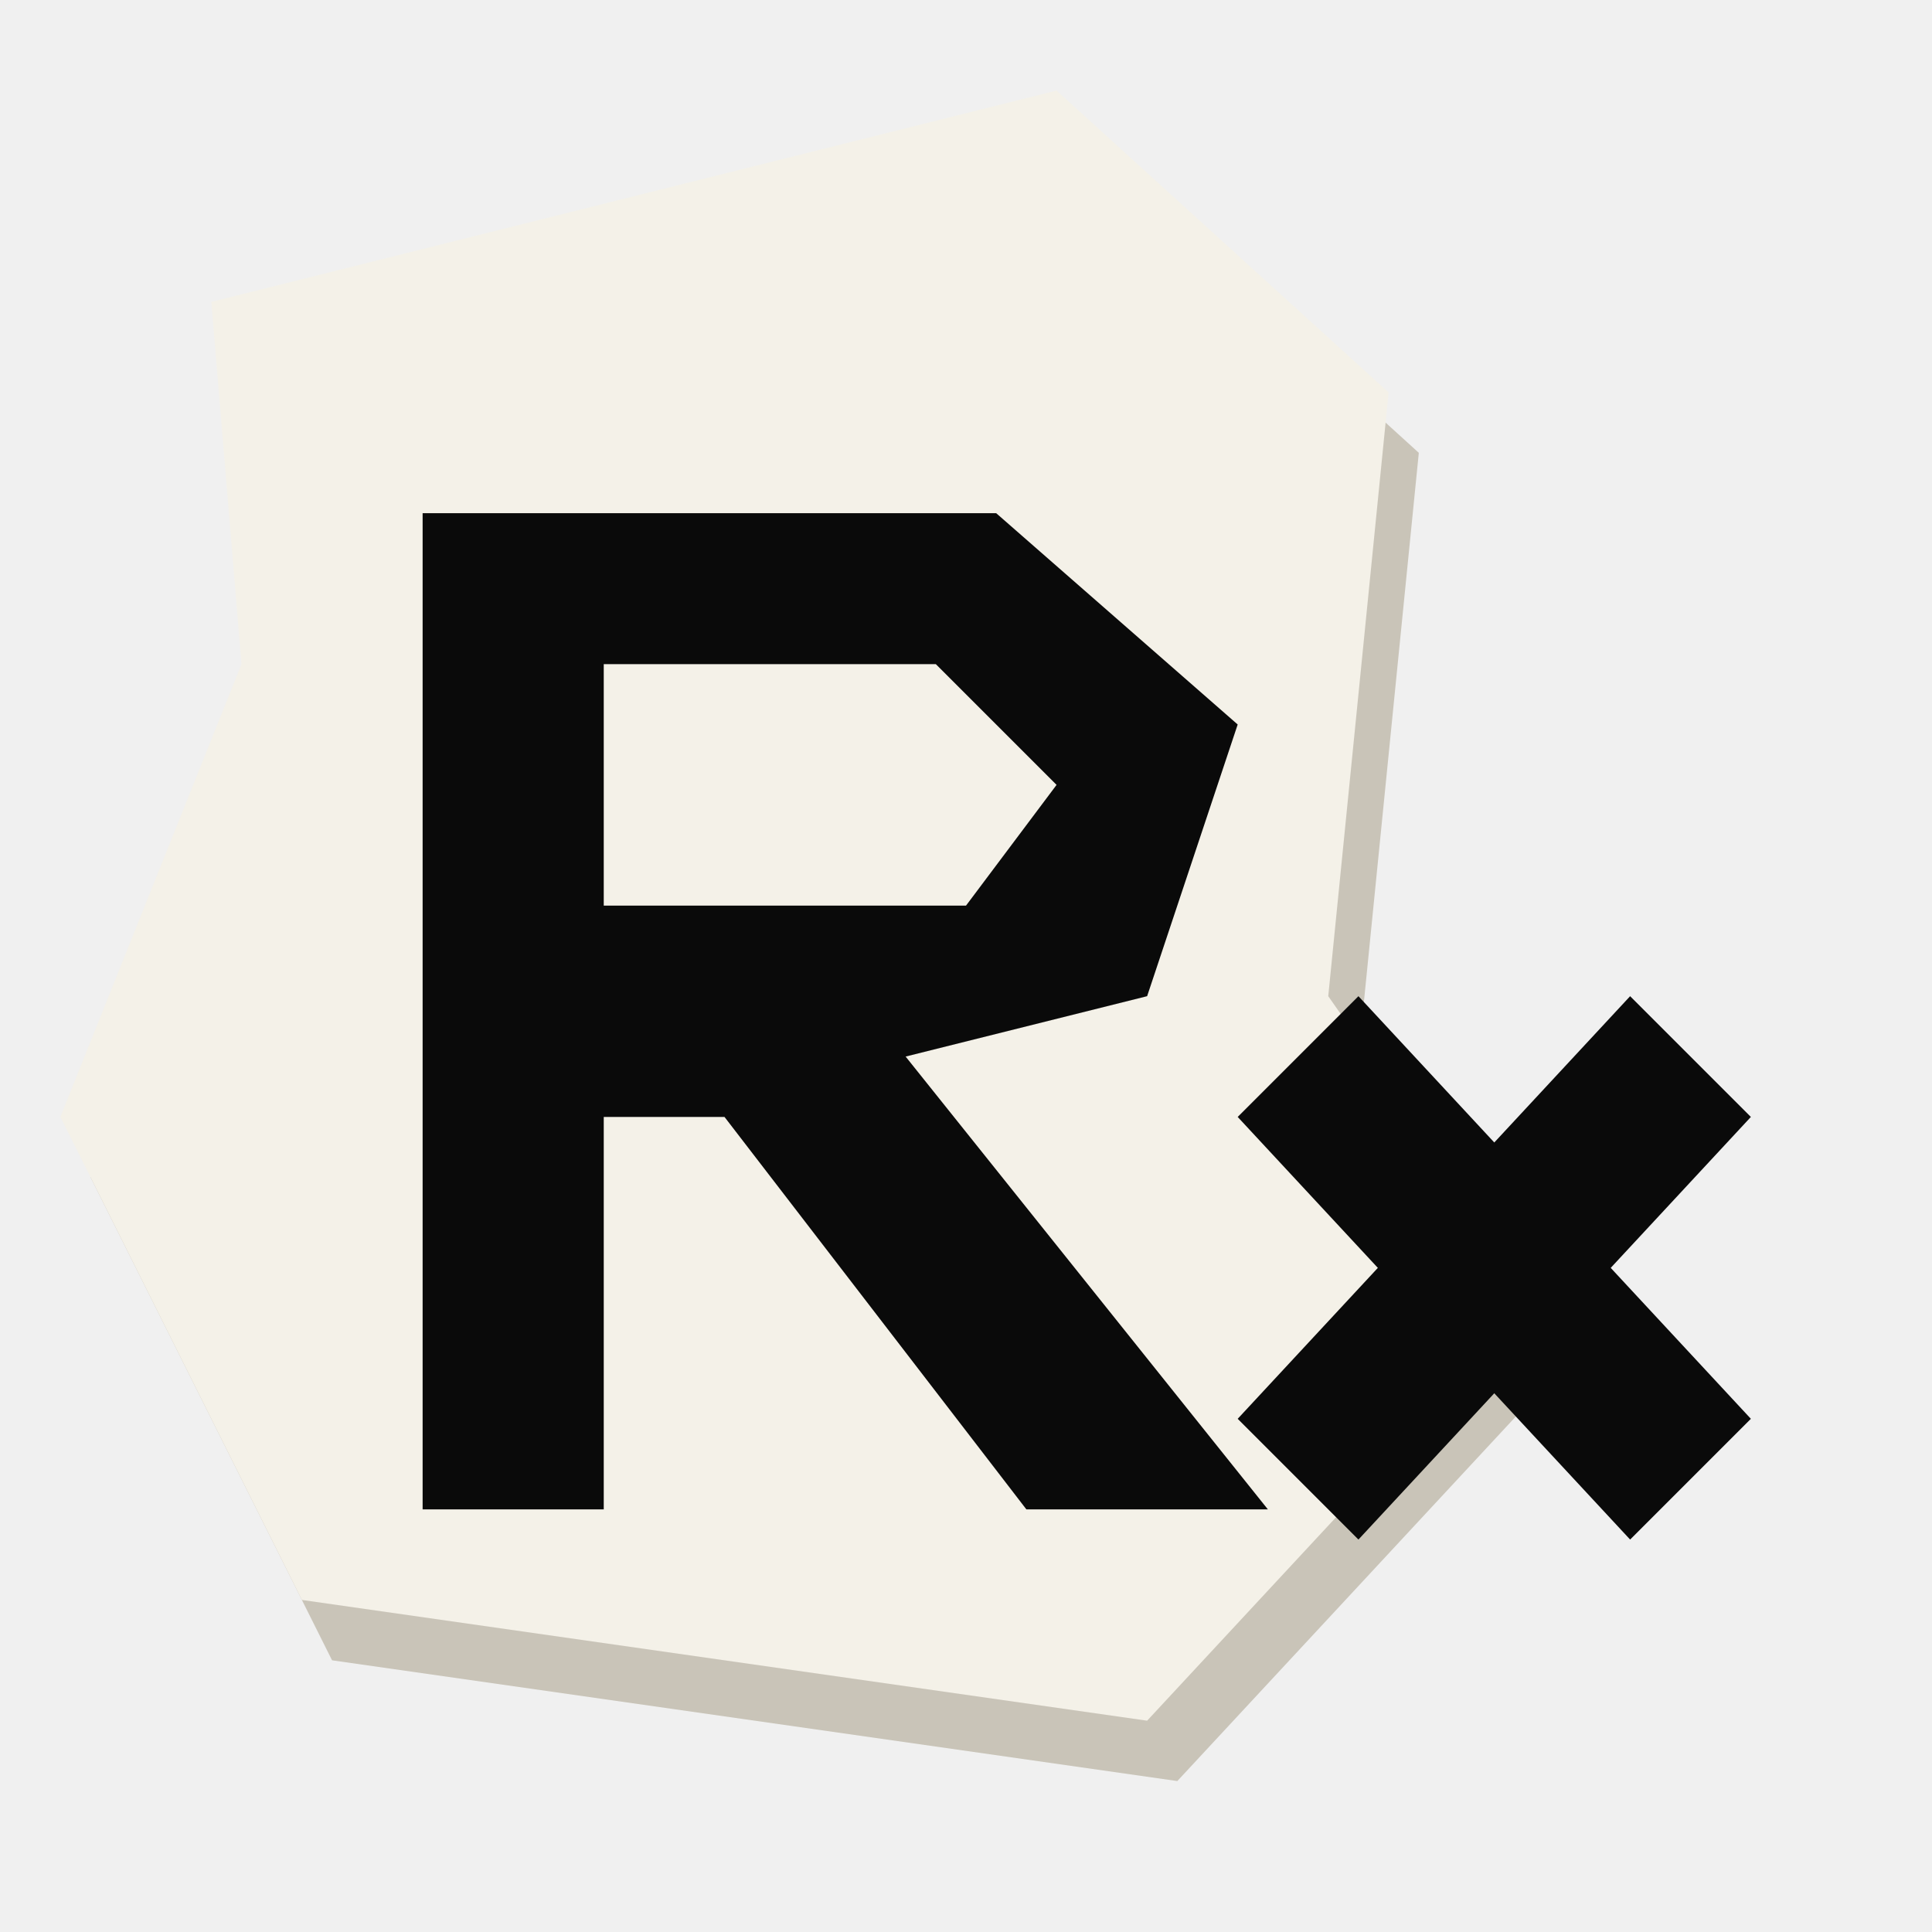
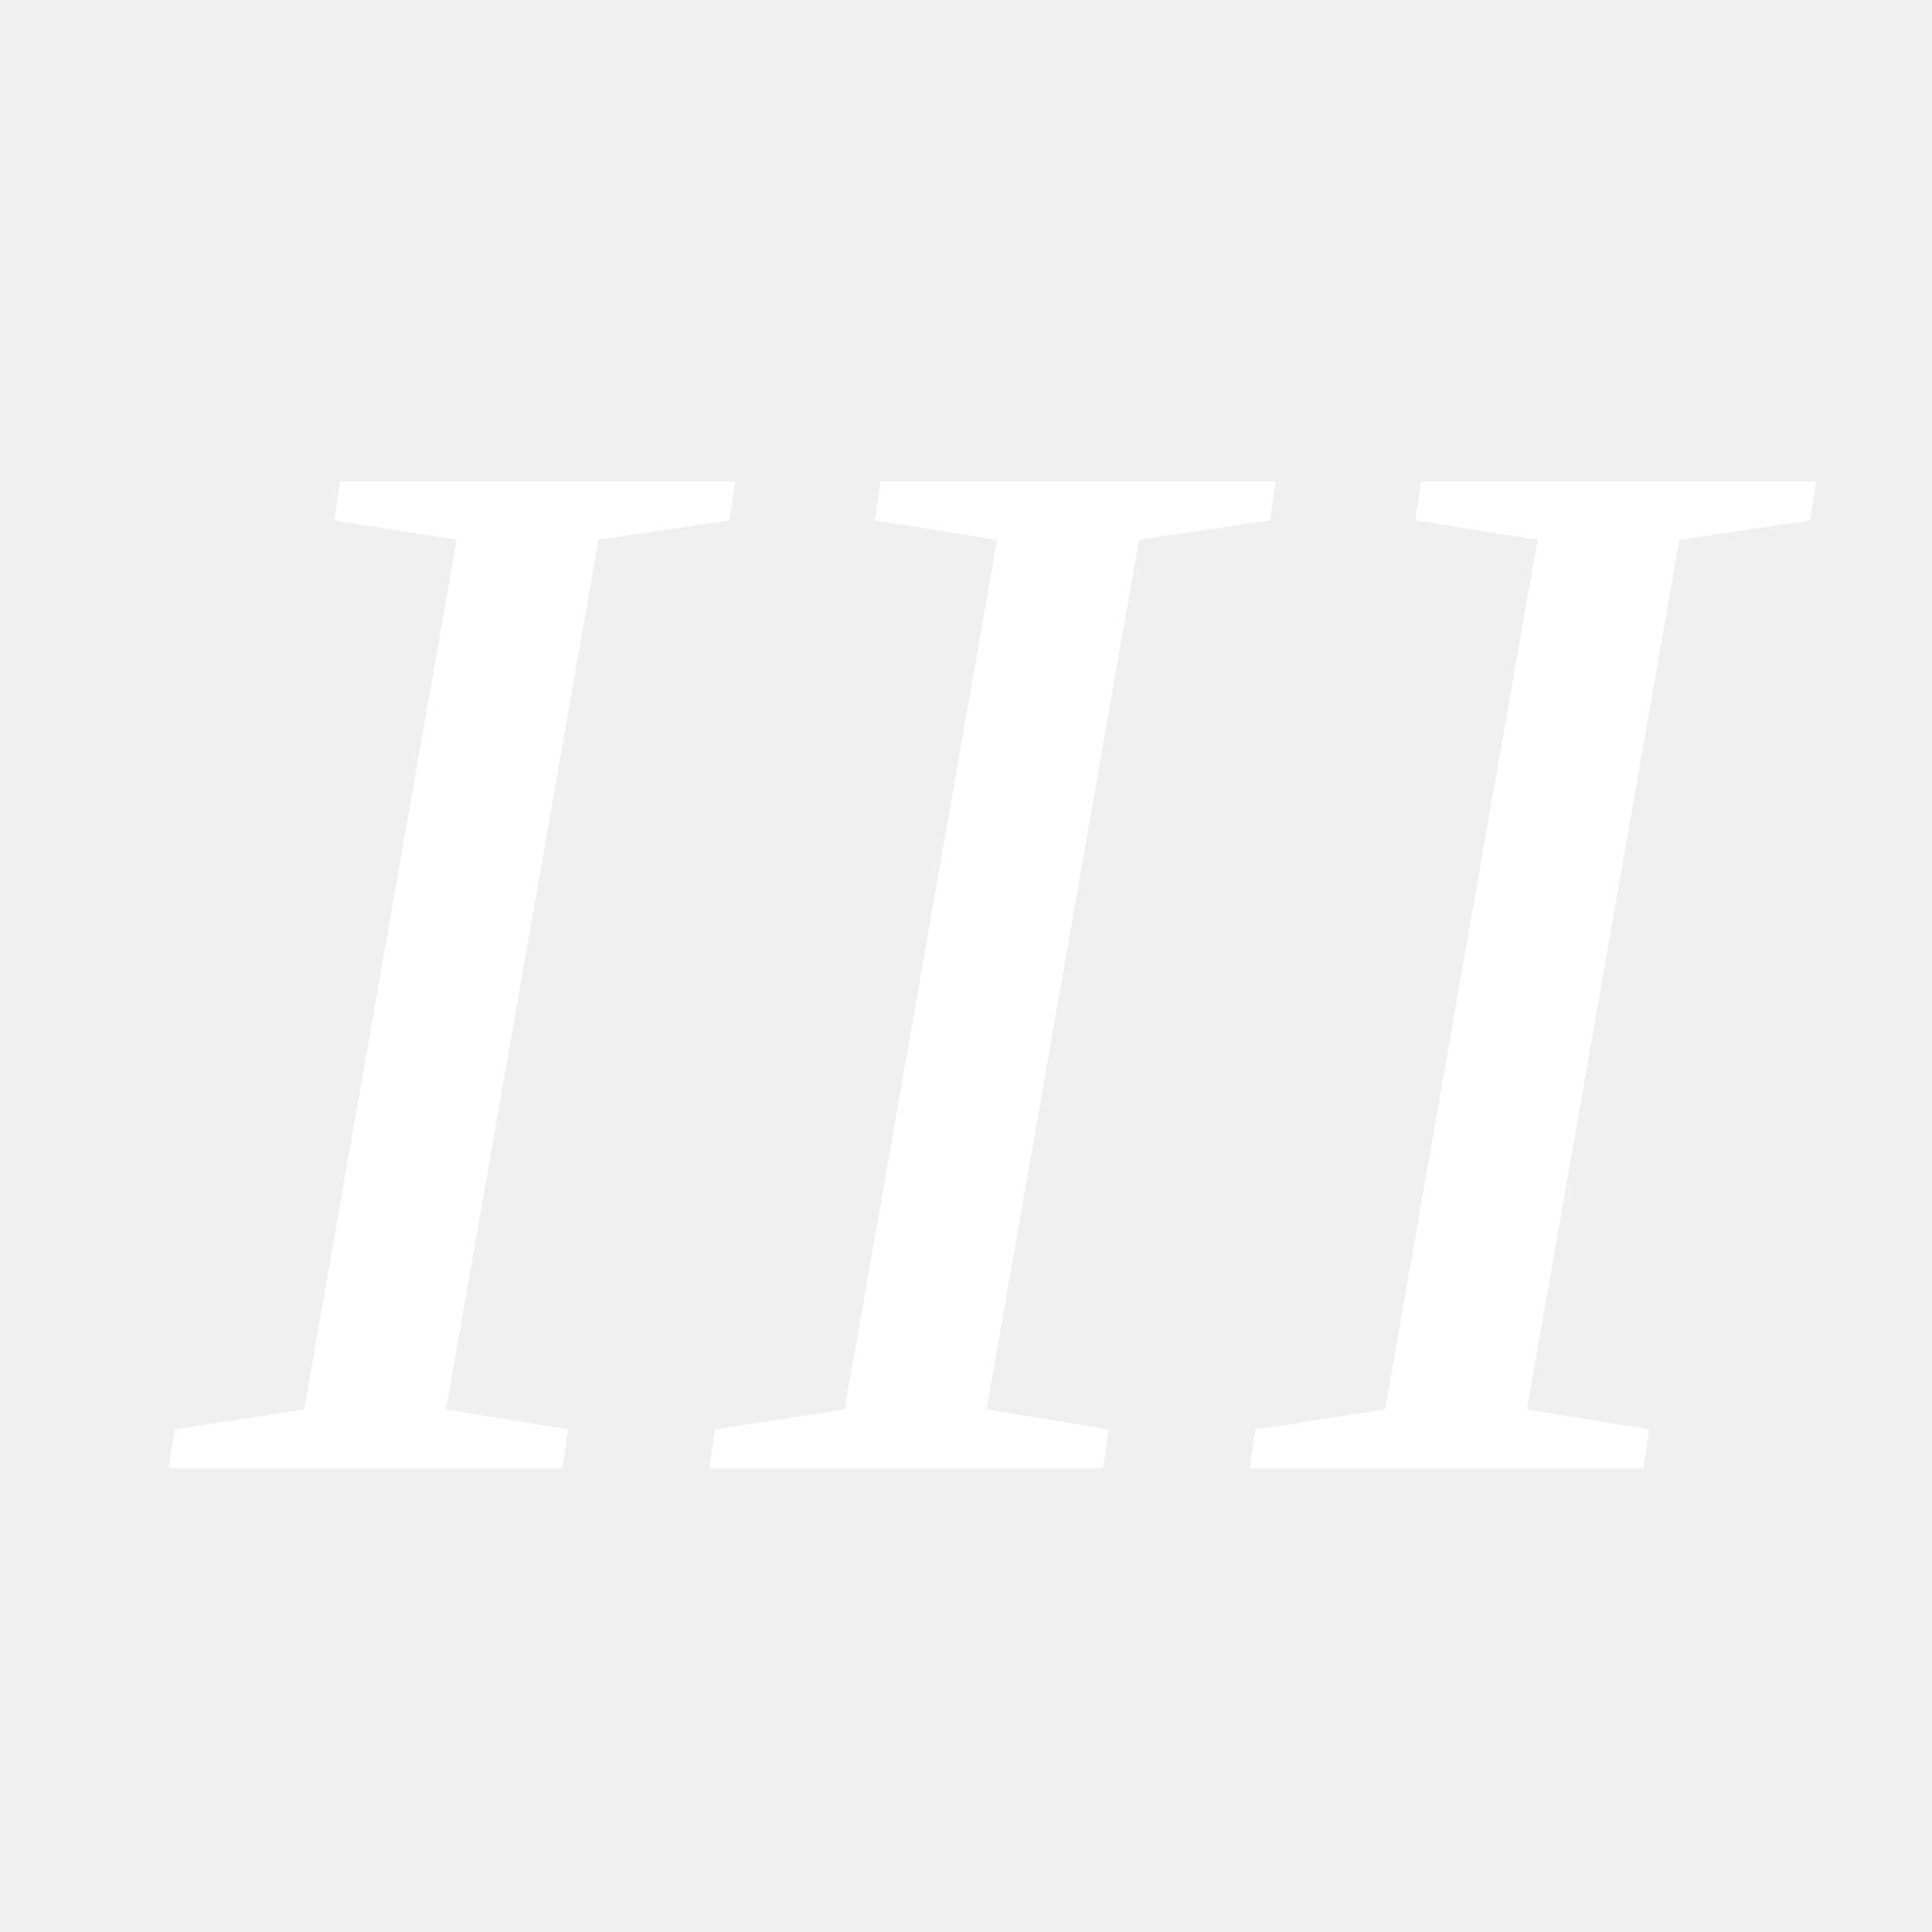
- <svg xmlns="http://www.w3.org/2000/svg" viewBox="0 0 64 64">
-   <polygon points="8,12 36,5 47,15 45,35 52,45 39,59 11,55 3,39 9,24" fill="#c9c4b8" />
-   <polygon points="7,10 35,3 46,13 44,33 51,43 38,57 10,53 2,37 8,22" fill="#f4f1e8" />
-   <path fill="#0a0a0a" fill-rule="evenodd" d="M14 17 L33 17 L41 24 L38 33 L30 35 L42 50 L34 50 L24 37 L20 37 L20 50 L14 50 Z M20 22 L31 22 L35 26 L32 30 L20 30 Z" />
-   <path d="M45 33 L58 47 L54 51 L41 37 Z" fill="#0a0a0a" />
-   <path d="M54 33 L41 47 L45 51 L58 37 Z" fill="#0a0a0a" />
+ <svg xmlns="http://www.w3.org/2000/svg" viewBox="0 0 100 100" width="100" height="100">
+   <text x="50" y="76" font-family="Georgia, 'Times New Roman', serif" font-style="italic" font-size="78" font-weight="400" fill="#ffffff" text-anchor="middle" letter-spacing="2">III</text>
</svg>
